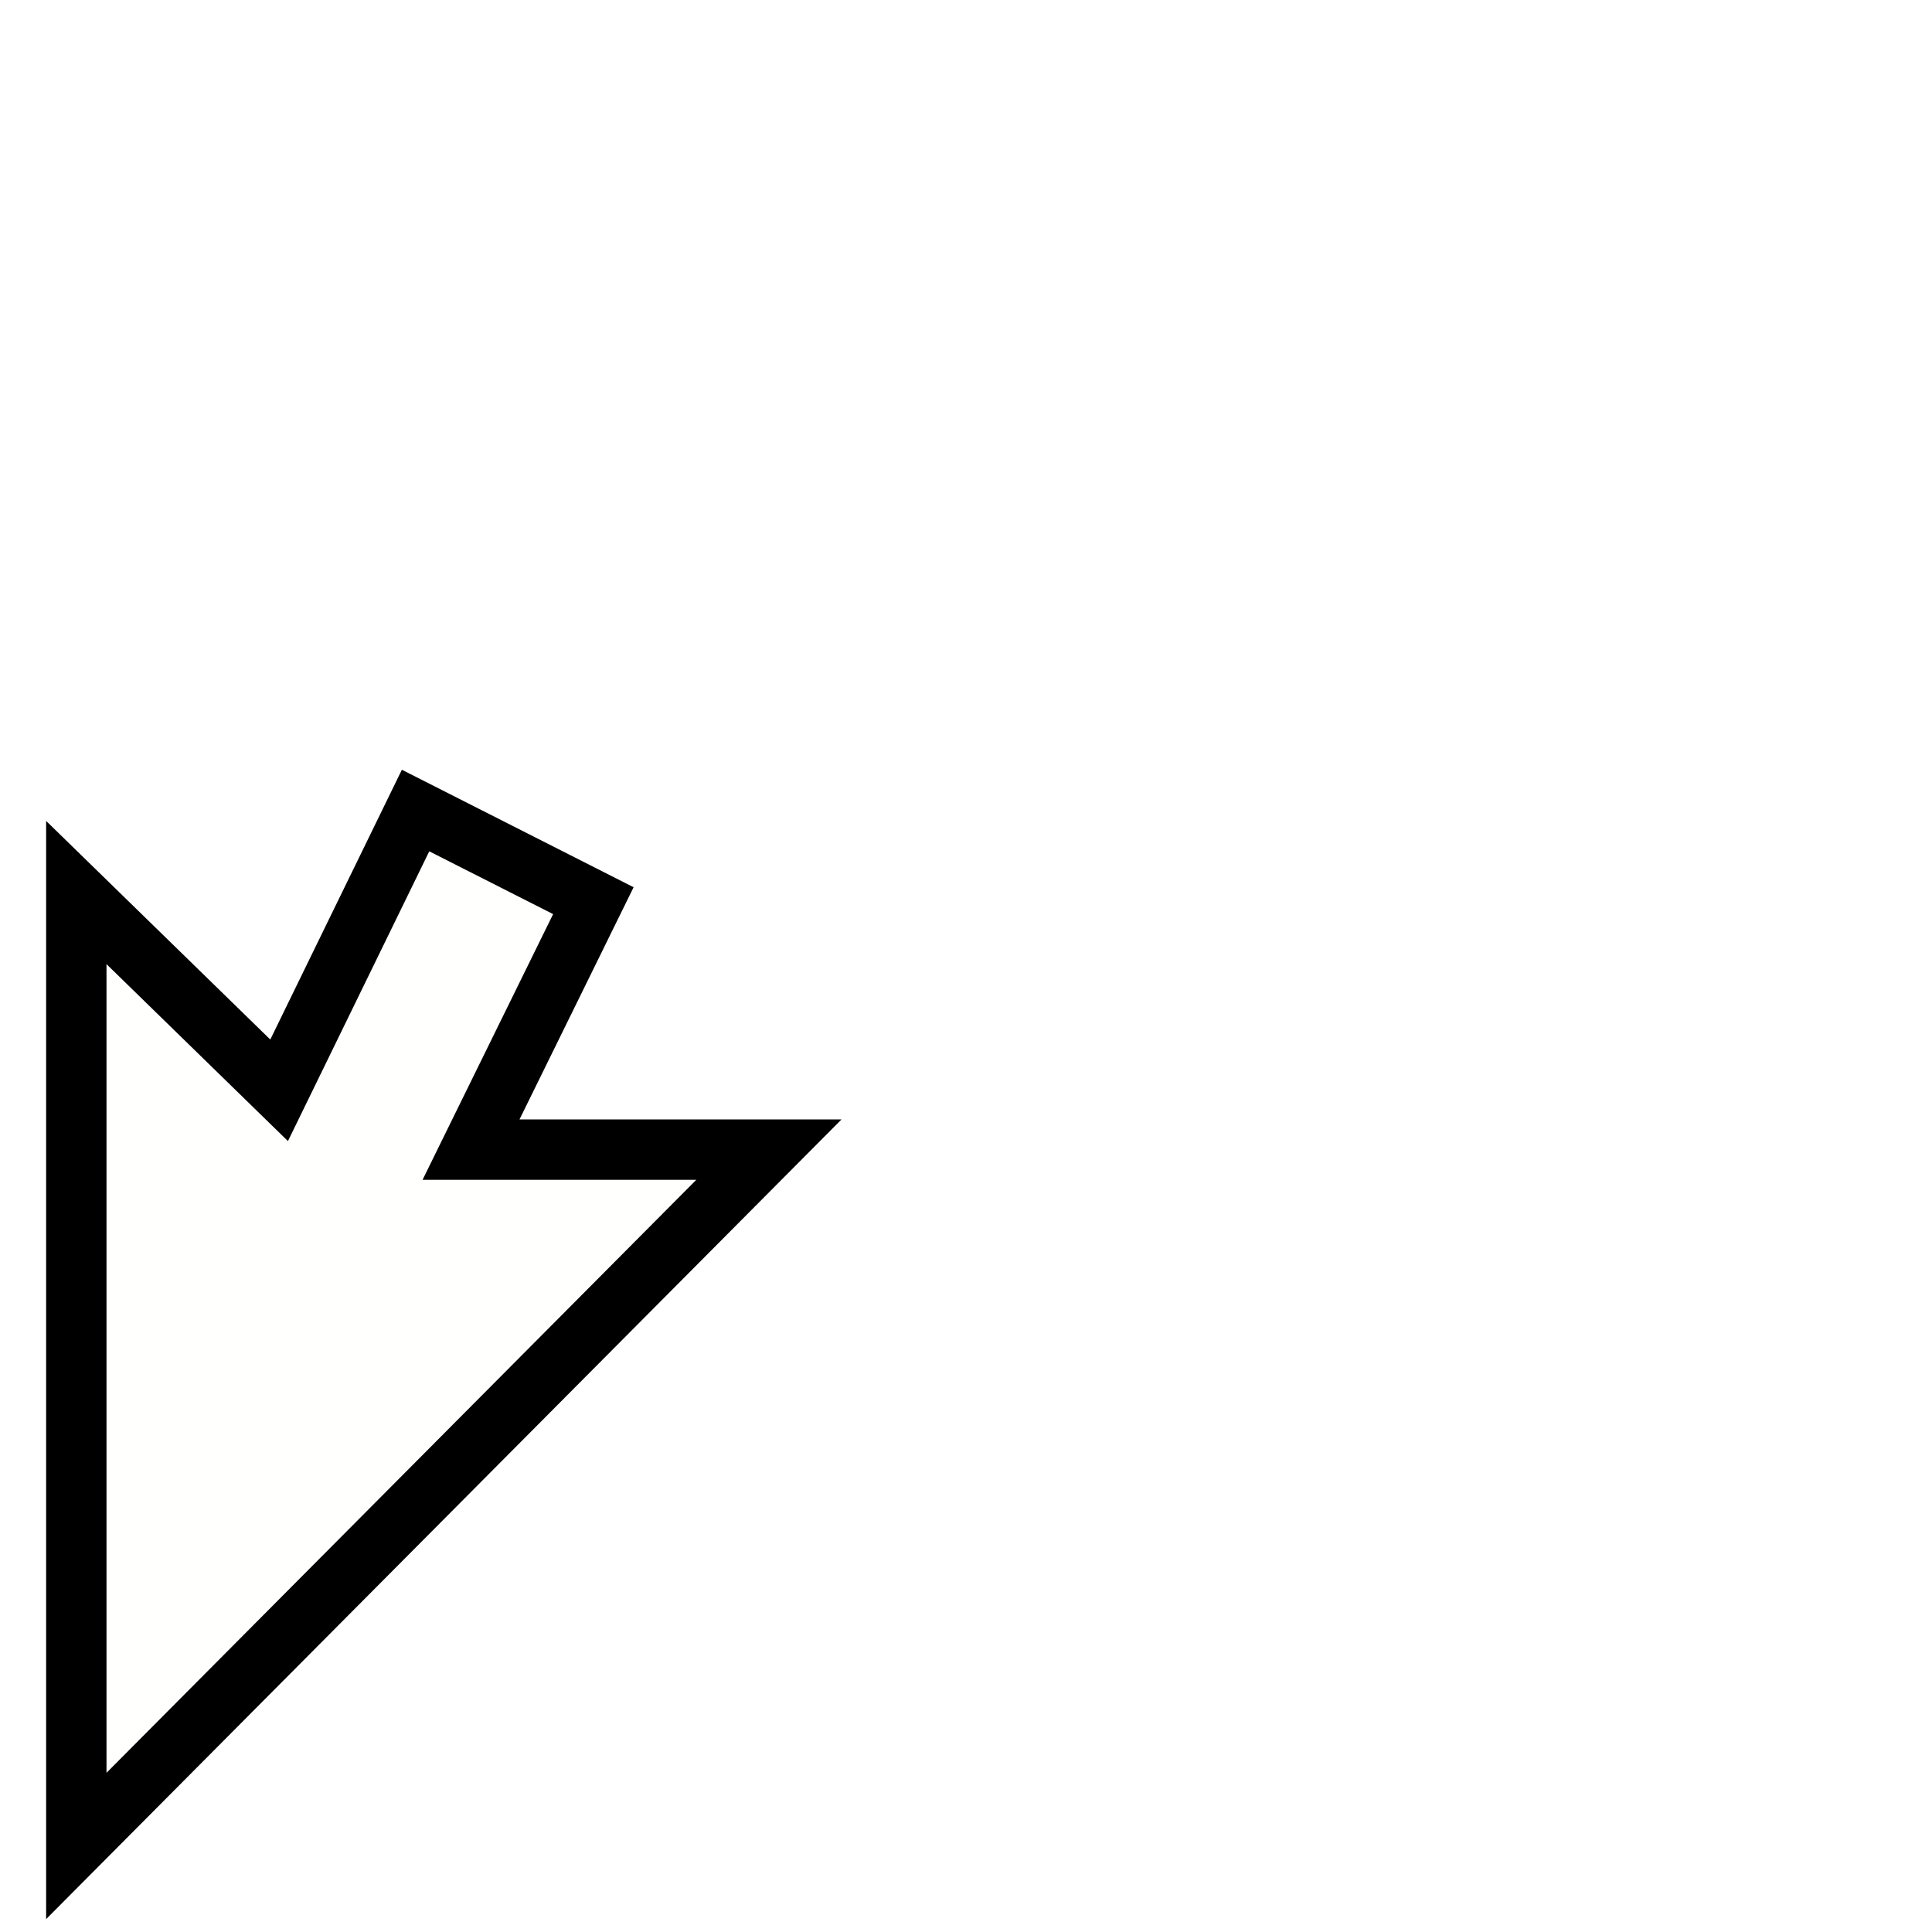
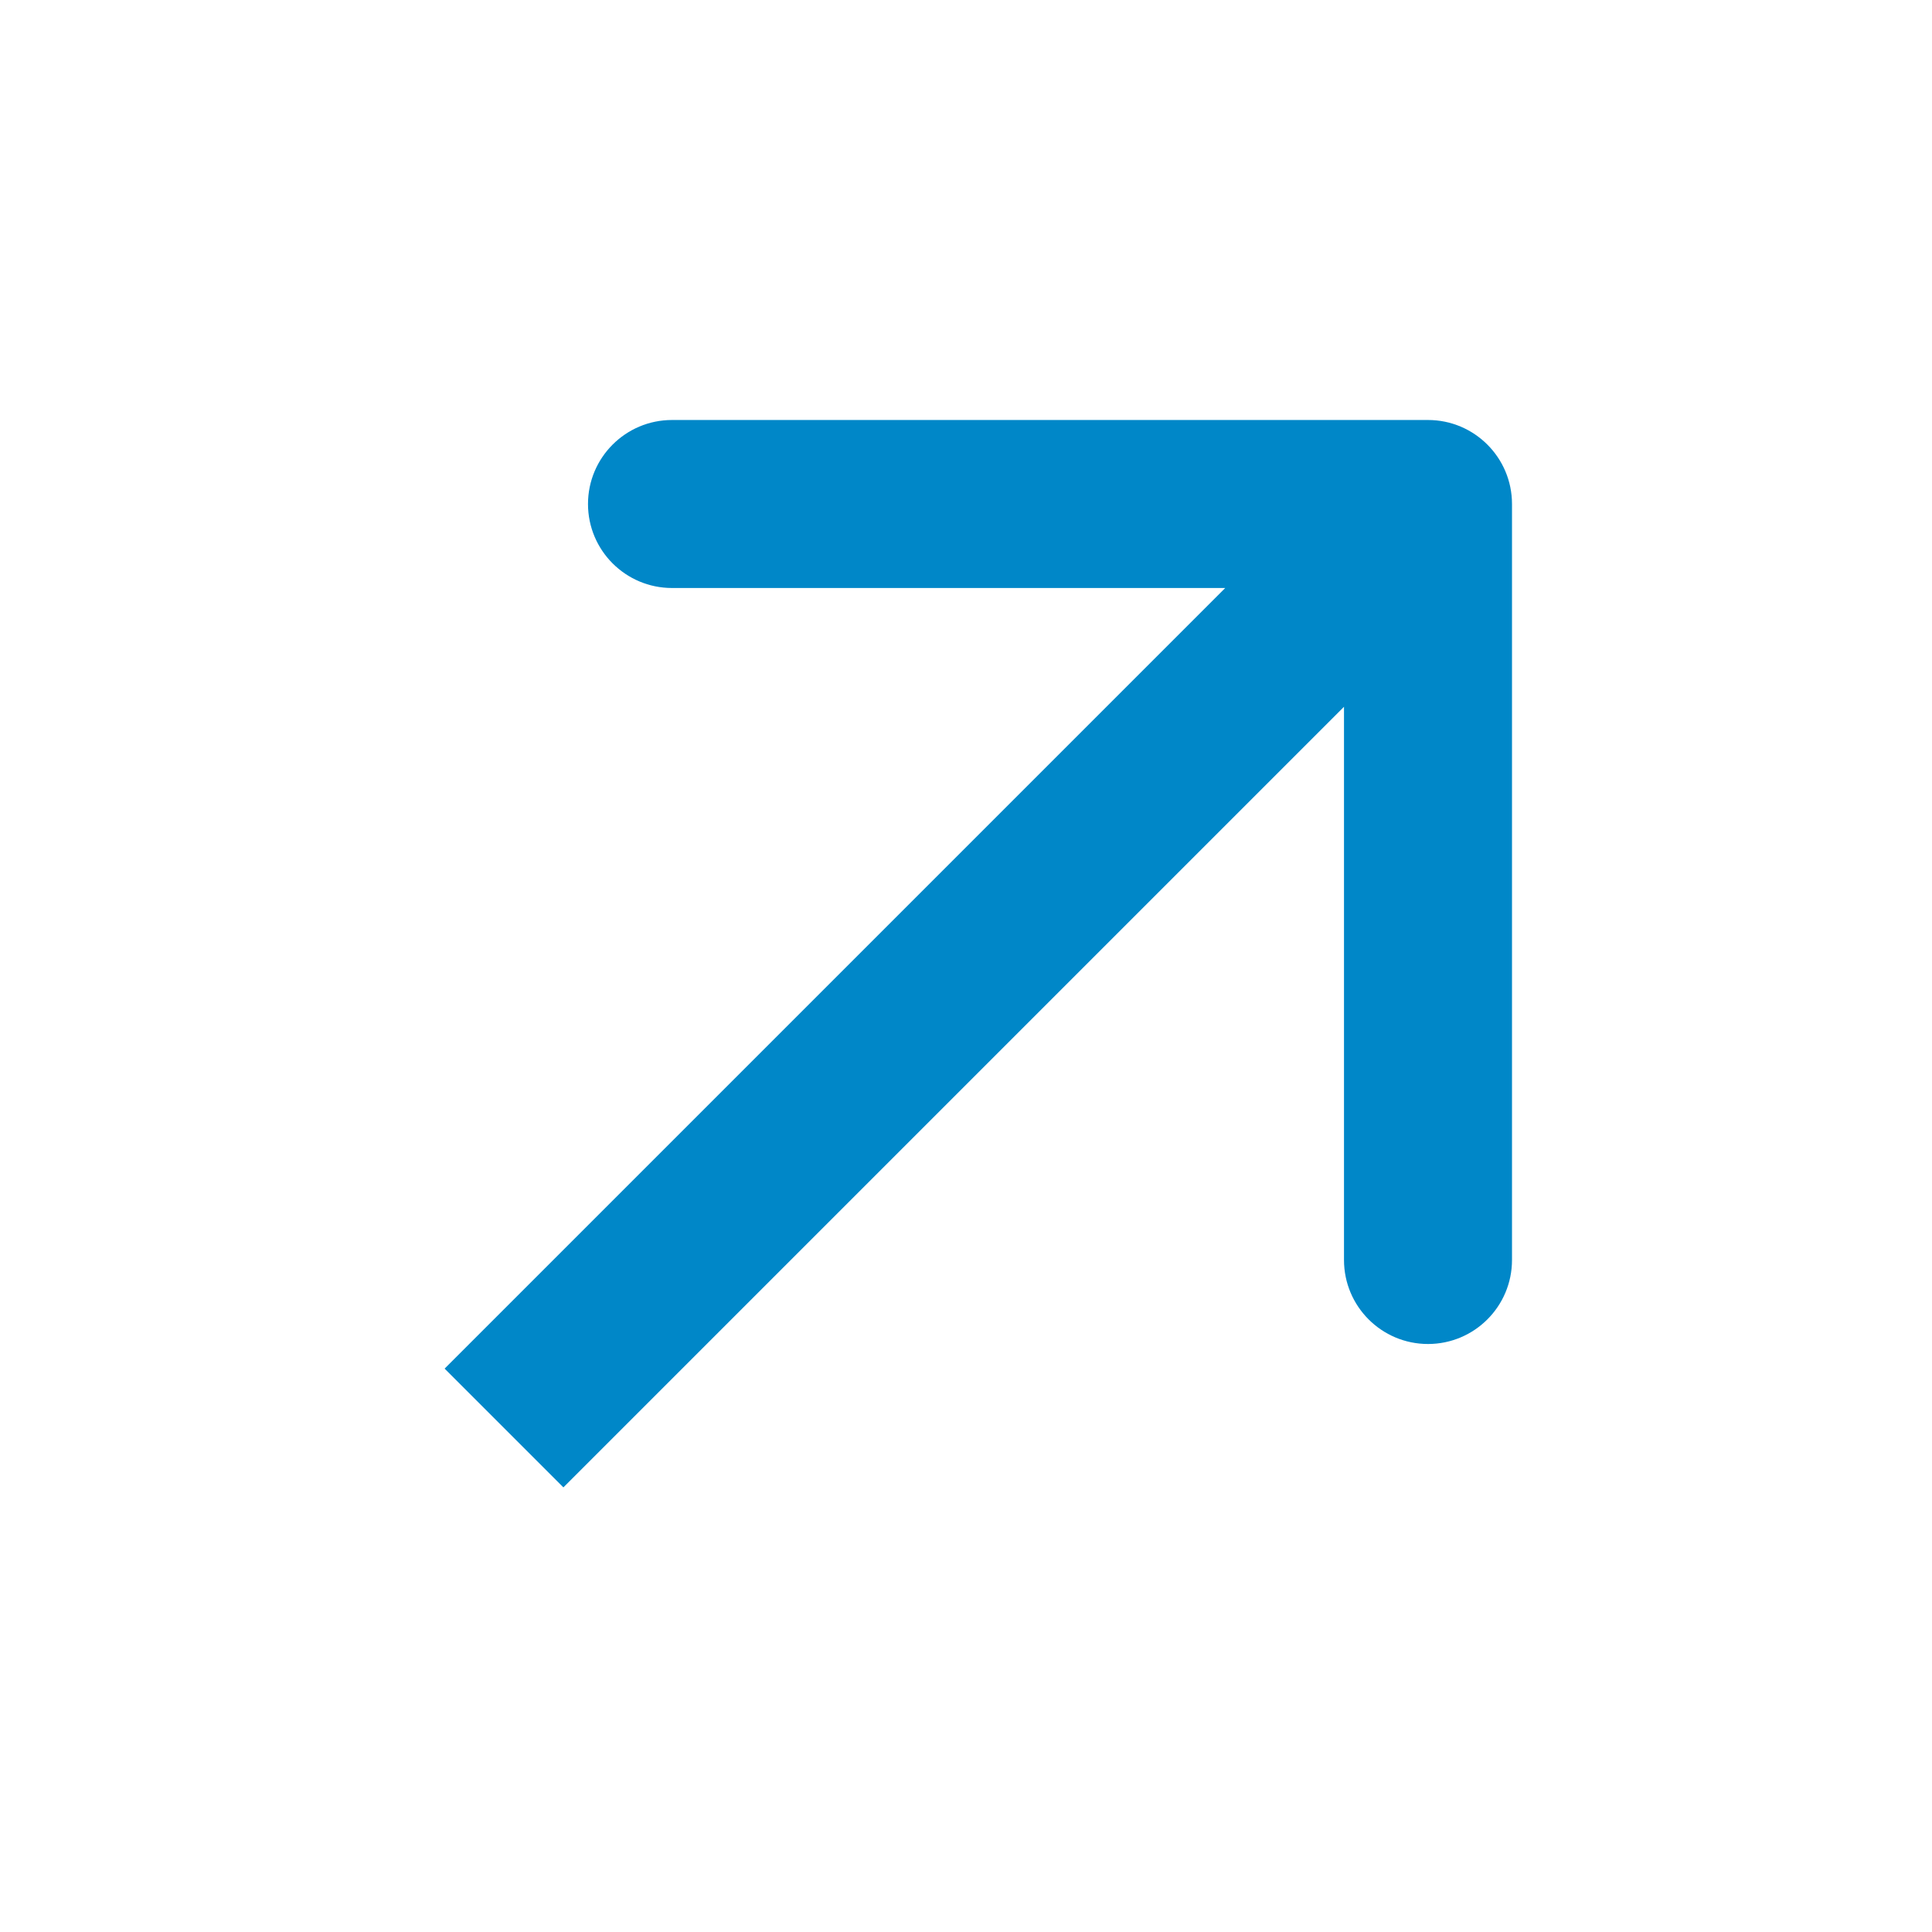
- <svg xmlns="http://www.w3.org/2000/svg" version="1.1" id="Layer_2_1_" x="0px" y="0px" viewBox="0 0 32 32" style="enable-background:new 0 0 32 32;" xml:space="preserve">
-   <polygon style="fill:#FFFFFE;stroke:#000001;stroke-miterlimit:10;" points="12.736,19.041 7.802,19.041 9.828,14.918   6.883,13.425 4.623,18.059 1.264,14.783 1.264,30.575 " />
+ <svg xmlns="http://www.w3.org/2000/svg" width="23" height="23" viewBox="0 0 23 23" fill="none">
+   <path fill-rule="evenodd" clip-rule="evenodd" d="M8 5L17 5C17.552 5 18 5.448 18 6L18 15C18 15.552 17.552 16 17 16C16.448 16 16 15.552 16 15L16 8.414L6.707 17.707L5.293 16.293L14.586 7L8 7C7.448 7 7 6.552 7 6C7 5.448 7.448 5 8 5Z" fill="#0087C8" />
</svg>
